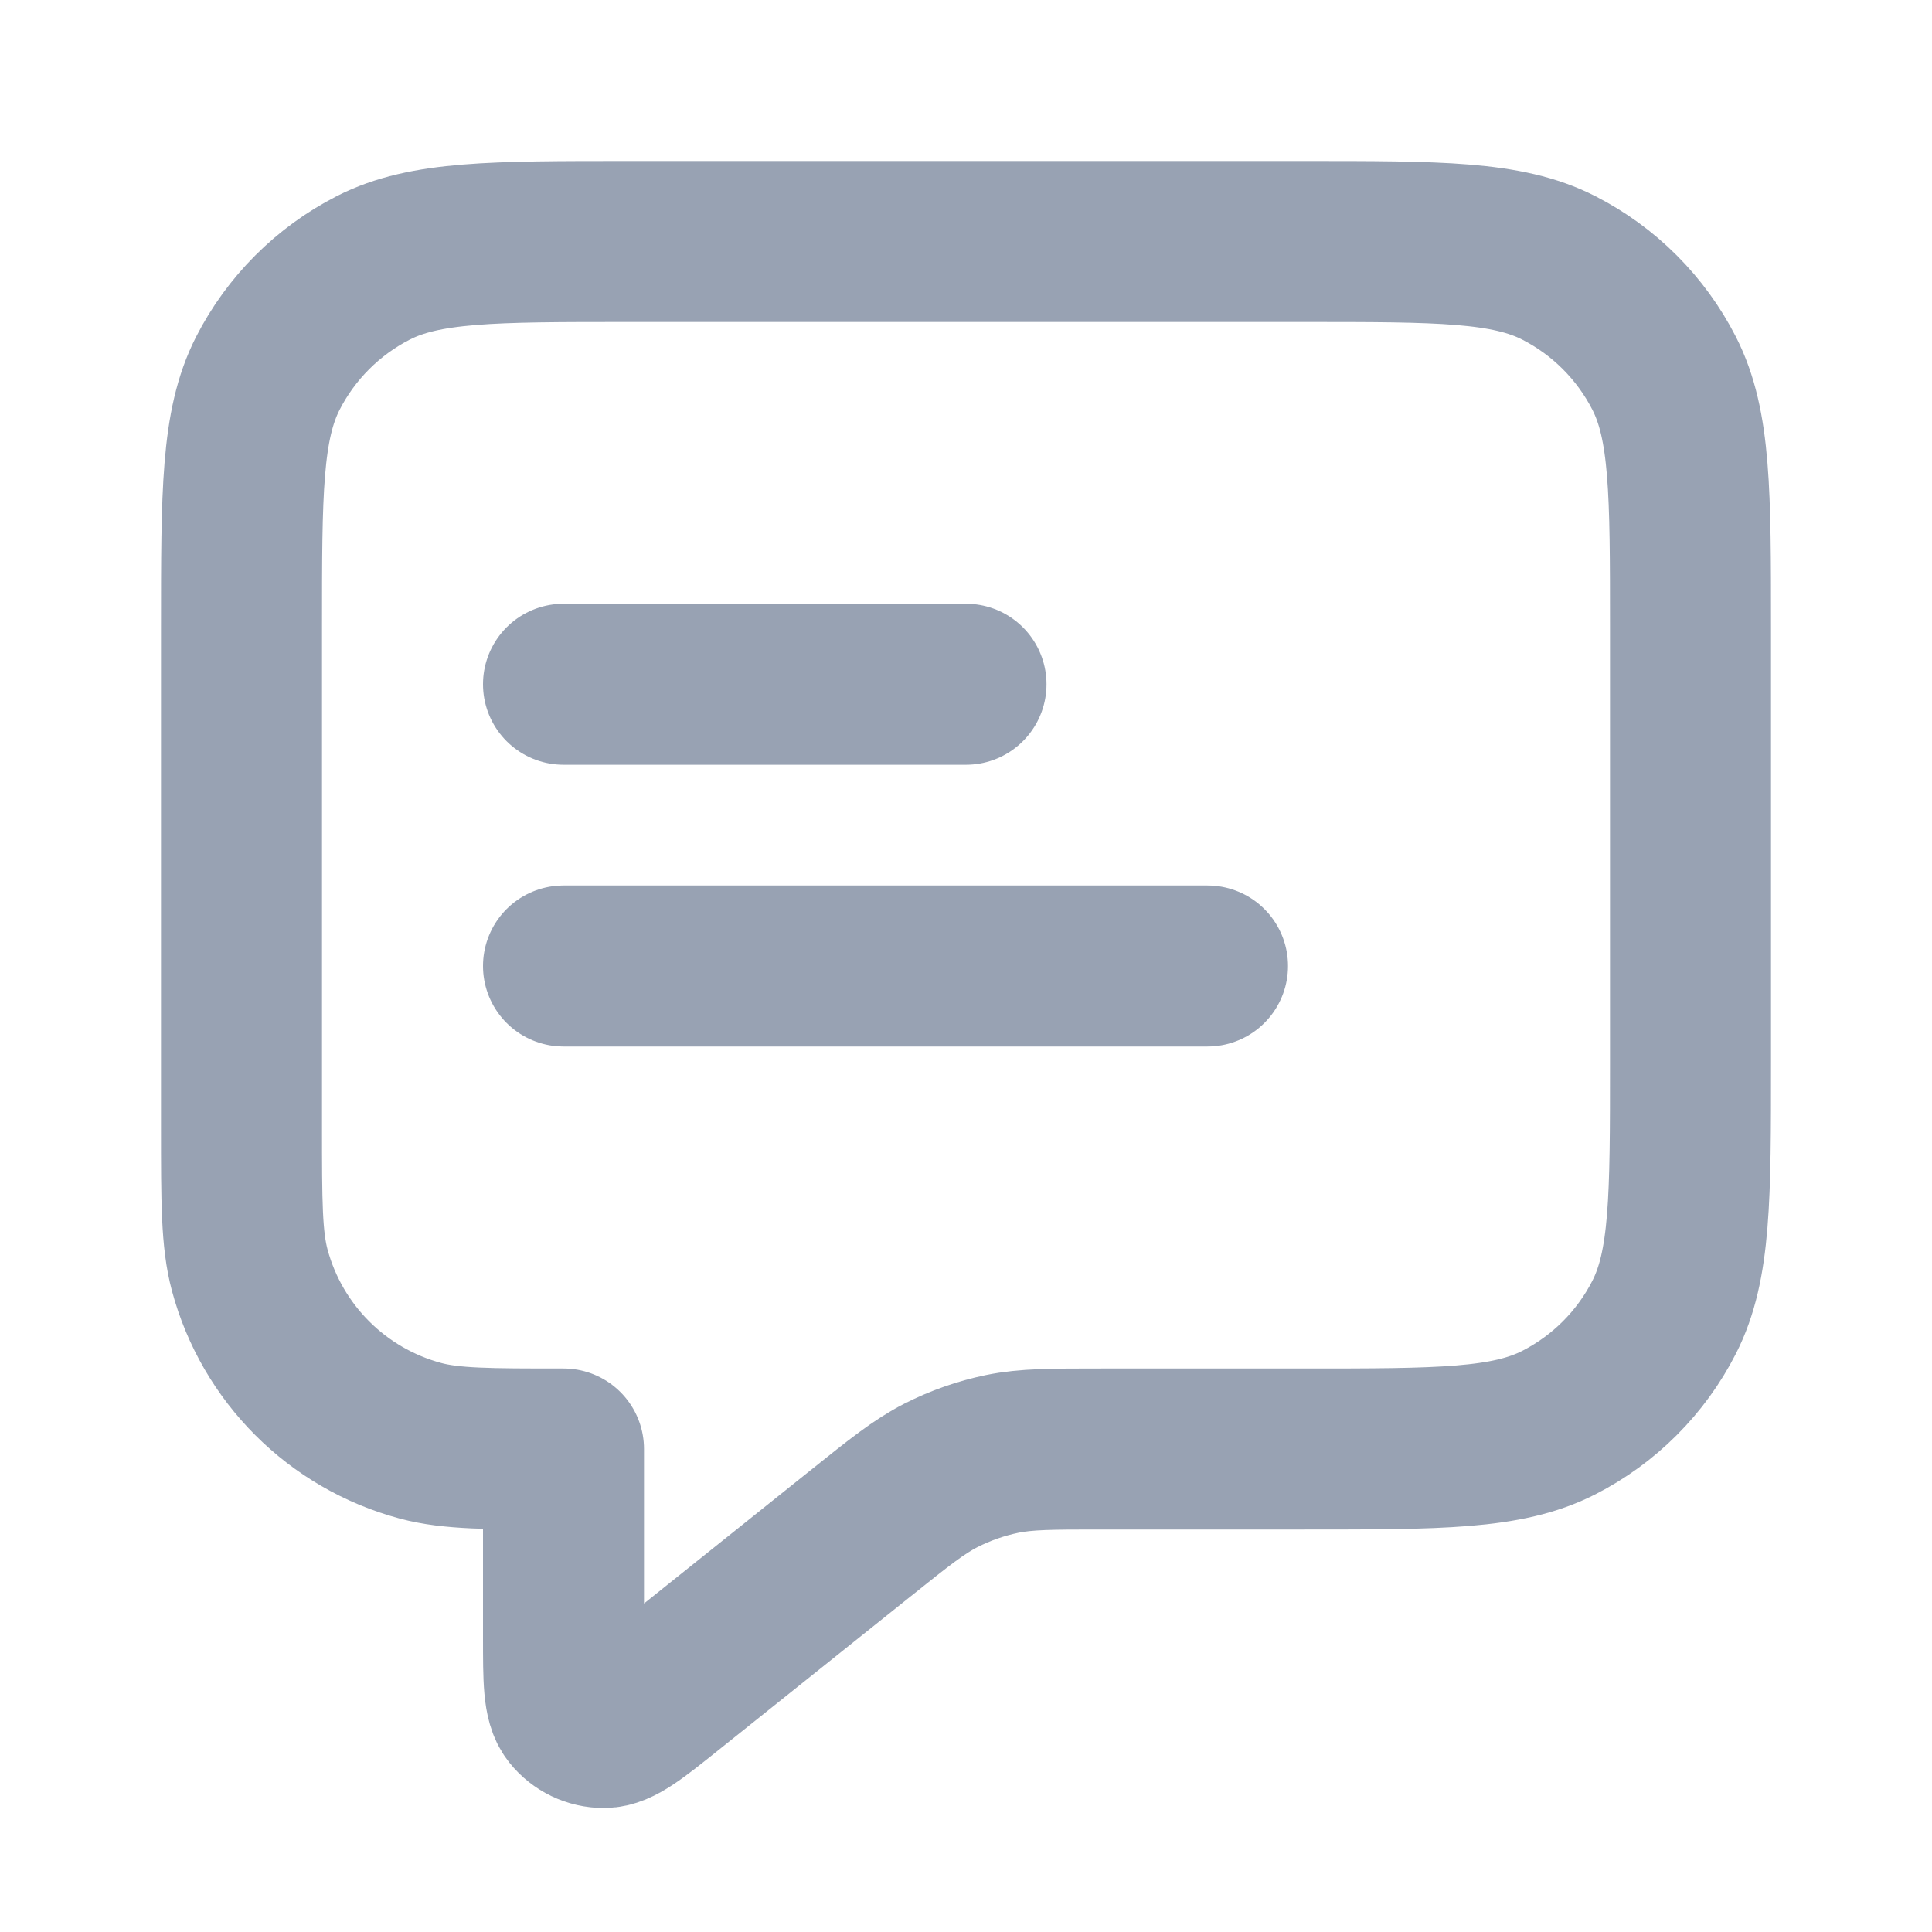
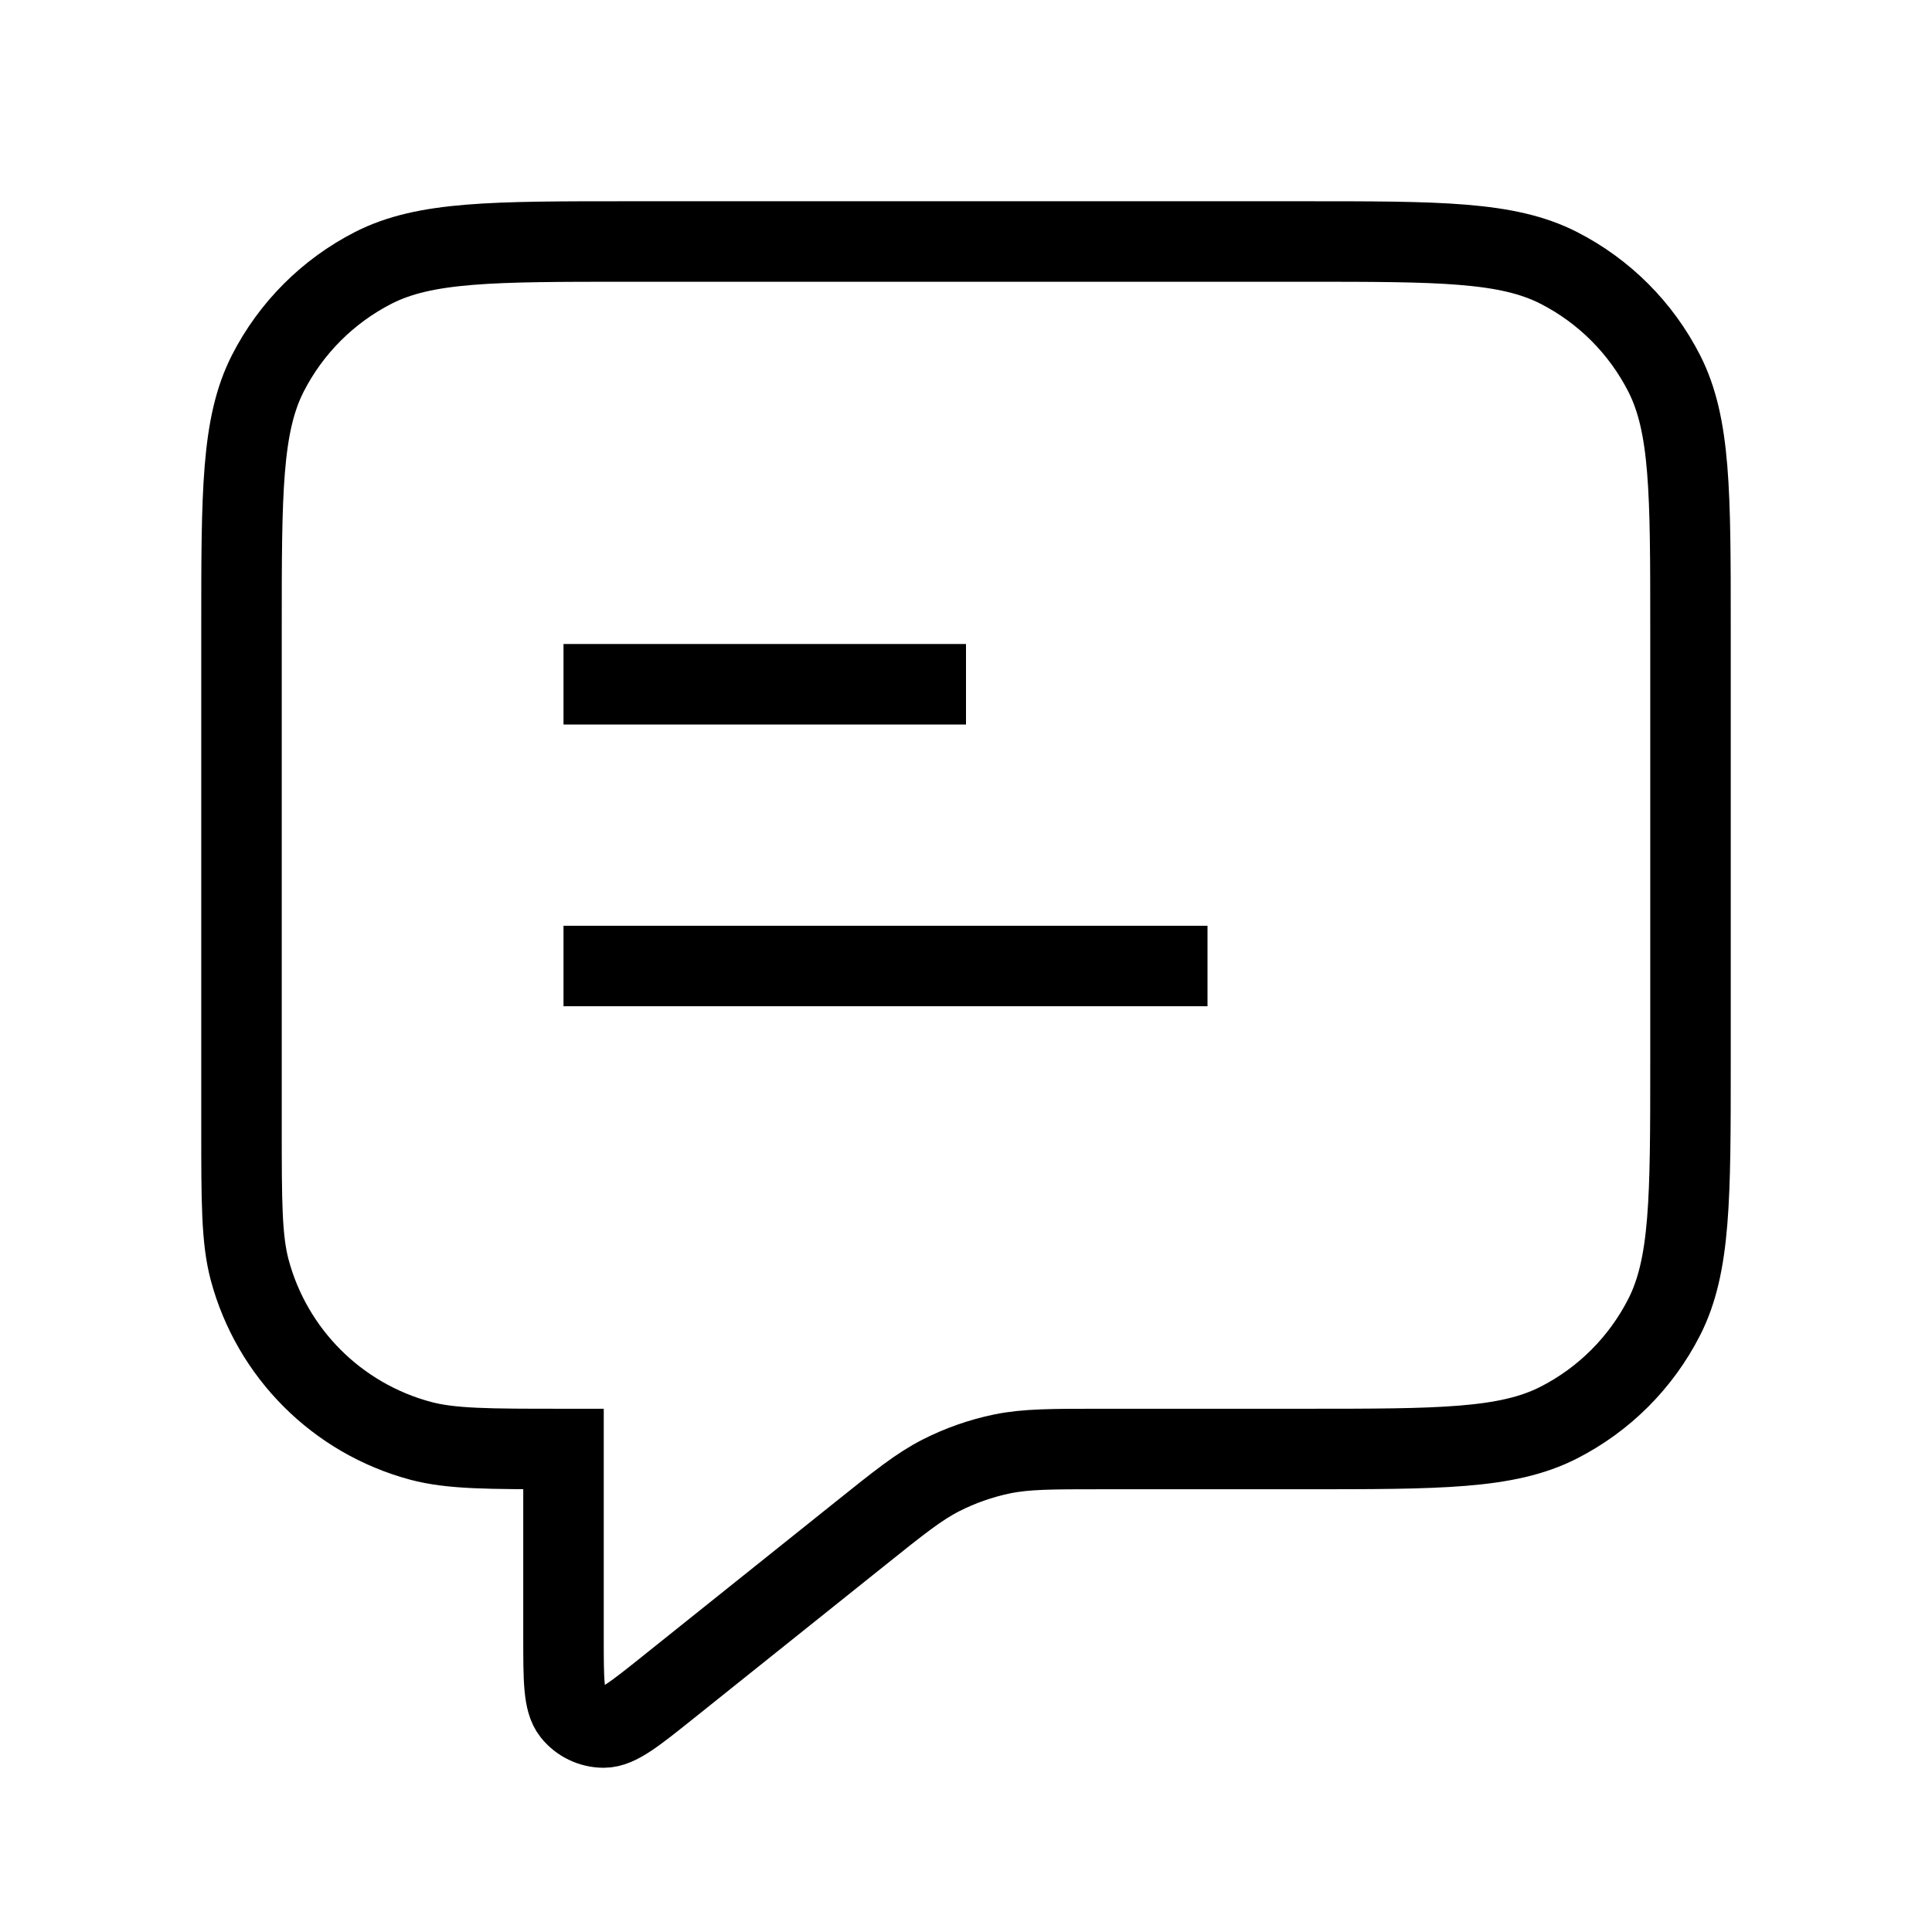
- <svg xmlns="http://www.w3.org/2000/svg" width="24" height="24" viewBox="0 0 24 24" fill="none">
-   <path d="M7 8.5H12M7 12H15M7 18V20.335C7 20.868 7 21.135 7.109 21.272C7.204 21.391 7.348 21.46 7.501 21.46C7.676 21.459 7.884 21.293 8.3 20.96L10.685 19.052C11.172 18.662 11.416 18.467 11.688 18.328C11.928 18.206 12.184 18.116 12.449 18.061C12.748 18 13.06 18 13.684 18H16.2C17.88 18 18.72 18 19.362 17.673C19.927 17.385 20.385 16.927 20.673 16.362C21 15.72 21 14.88 21 13.2V7.8C21 6.12 21 5.28 20.673 4.638C20.385 4.074 19.927 3.615 19.362 3.327C18.72 3 17.88 3 16.2 3H7.8C6.12 3 5.28 3 4.638 3.327C4.074 3.615 3.615 4.074 3.327 4.638C3 5.28 3 6.12 3 7.8V14C3 14.93 3 15.395 3.102 15.777C3.38 16.812 4.188 17.62 5.224 17.898C5.605 18 6.07 18 7 18Z" stroke="#98A2B3" stroke-width="2" stroke-linecap="round" stroke-linejoin="round" />
+ <svg xmlns="http://www.w3.org/2000/svg" width="100%" height="100%" viewBox="0 0 24 24" fill="none">
+   <path d="M7 8.5H12M7 12H15M7 18V20.335C7 20.868 7 21.135 7.109 21.272C7.204 21.391 7.348 21.46 7.501 21.46C7.676 21.459 7.884 21.293 8.3 20.96L10.685 19.052C11.172 18.662 11.416 18.467 11.688 18.328C11.928 18.206 12.184 18.116 12.449 18.061C12.748 18 13.06 18 13.684 18H16.2C17.88 18 18.72 18 19.362 17.673C19.927 17.385 20.385 16.927 20.673 16.362C21 15.72 21 14.88 21 13.2V7.8C21 6.12 21 5.28 20.673 4.638C20.385 4.074 19.927 3.615 19.362 3.327C18.72 3 17.88 3 16.2 3H7.8C6.12 3 5.28 3 4.638 3.327C4.074 3.615 3.615 4.074 3.327 4.638C3 5.28 3 6.12 3 7.8V14C3 14.93 3 15.395 3.102 15.777C3.38 16.812 4.188 17.62 5.224 17.898C5.605 18 6.07 18 7 18Z" stroke="currentColor" strokeWidth="2" strokeLinecap="round" strokeLinejoin="round" />
</svg>
